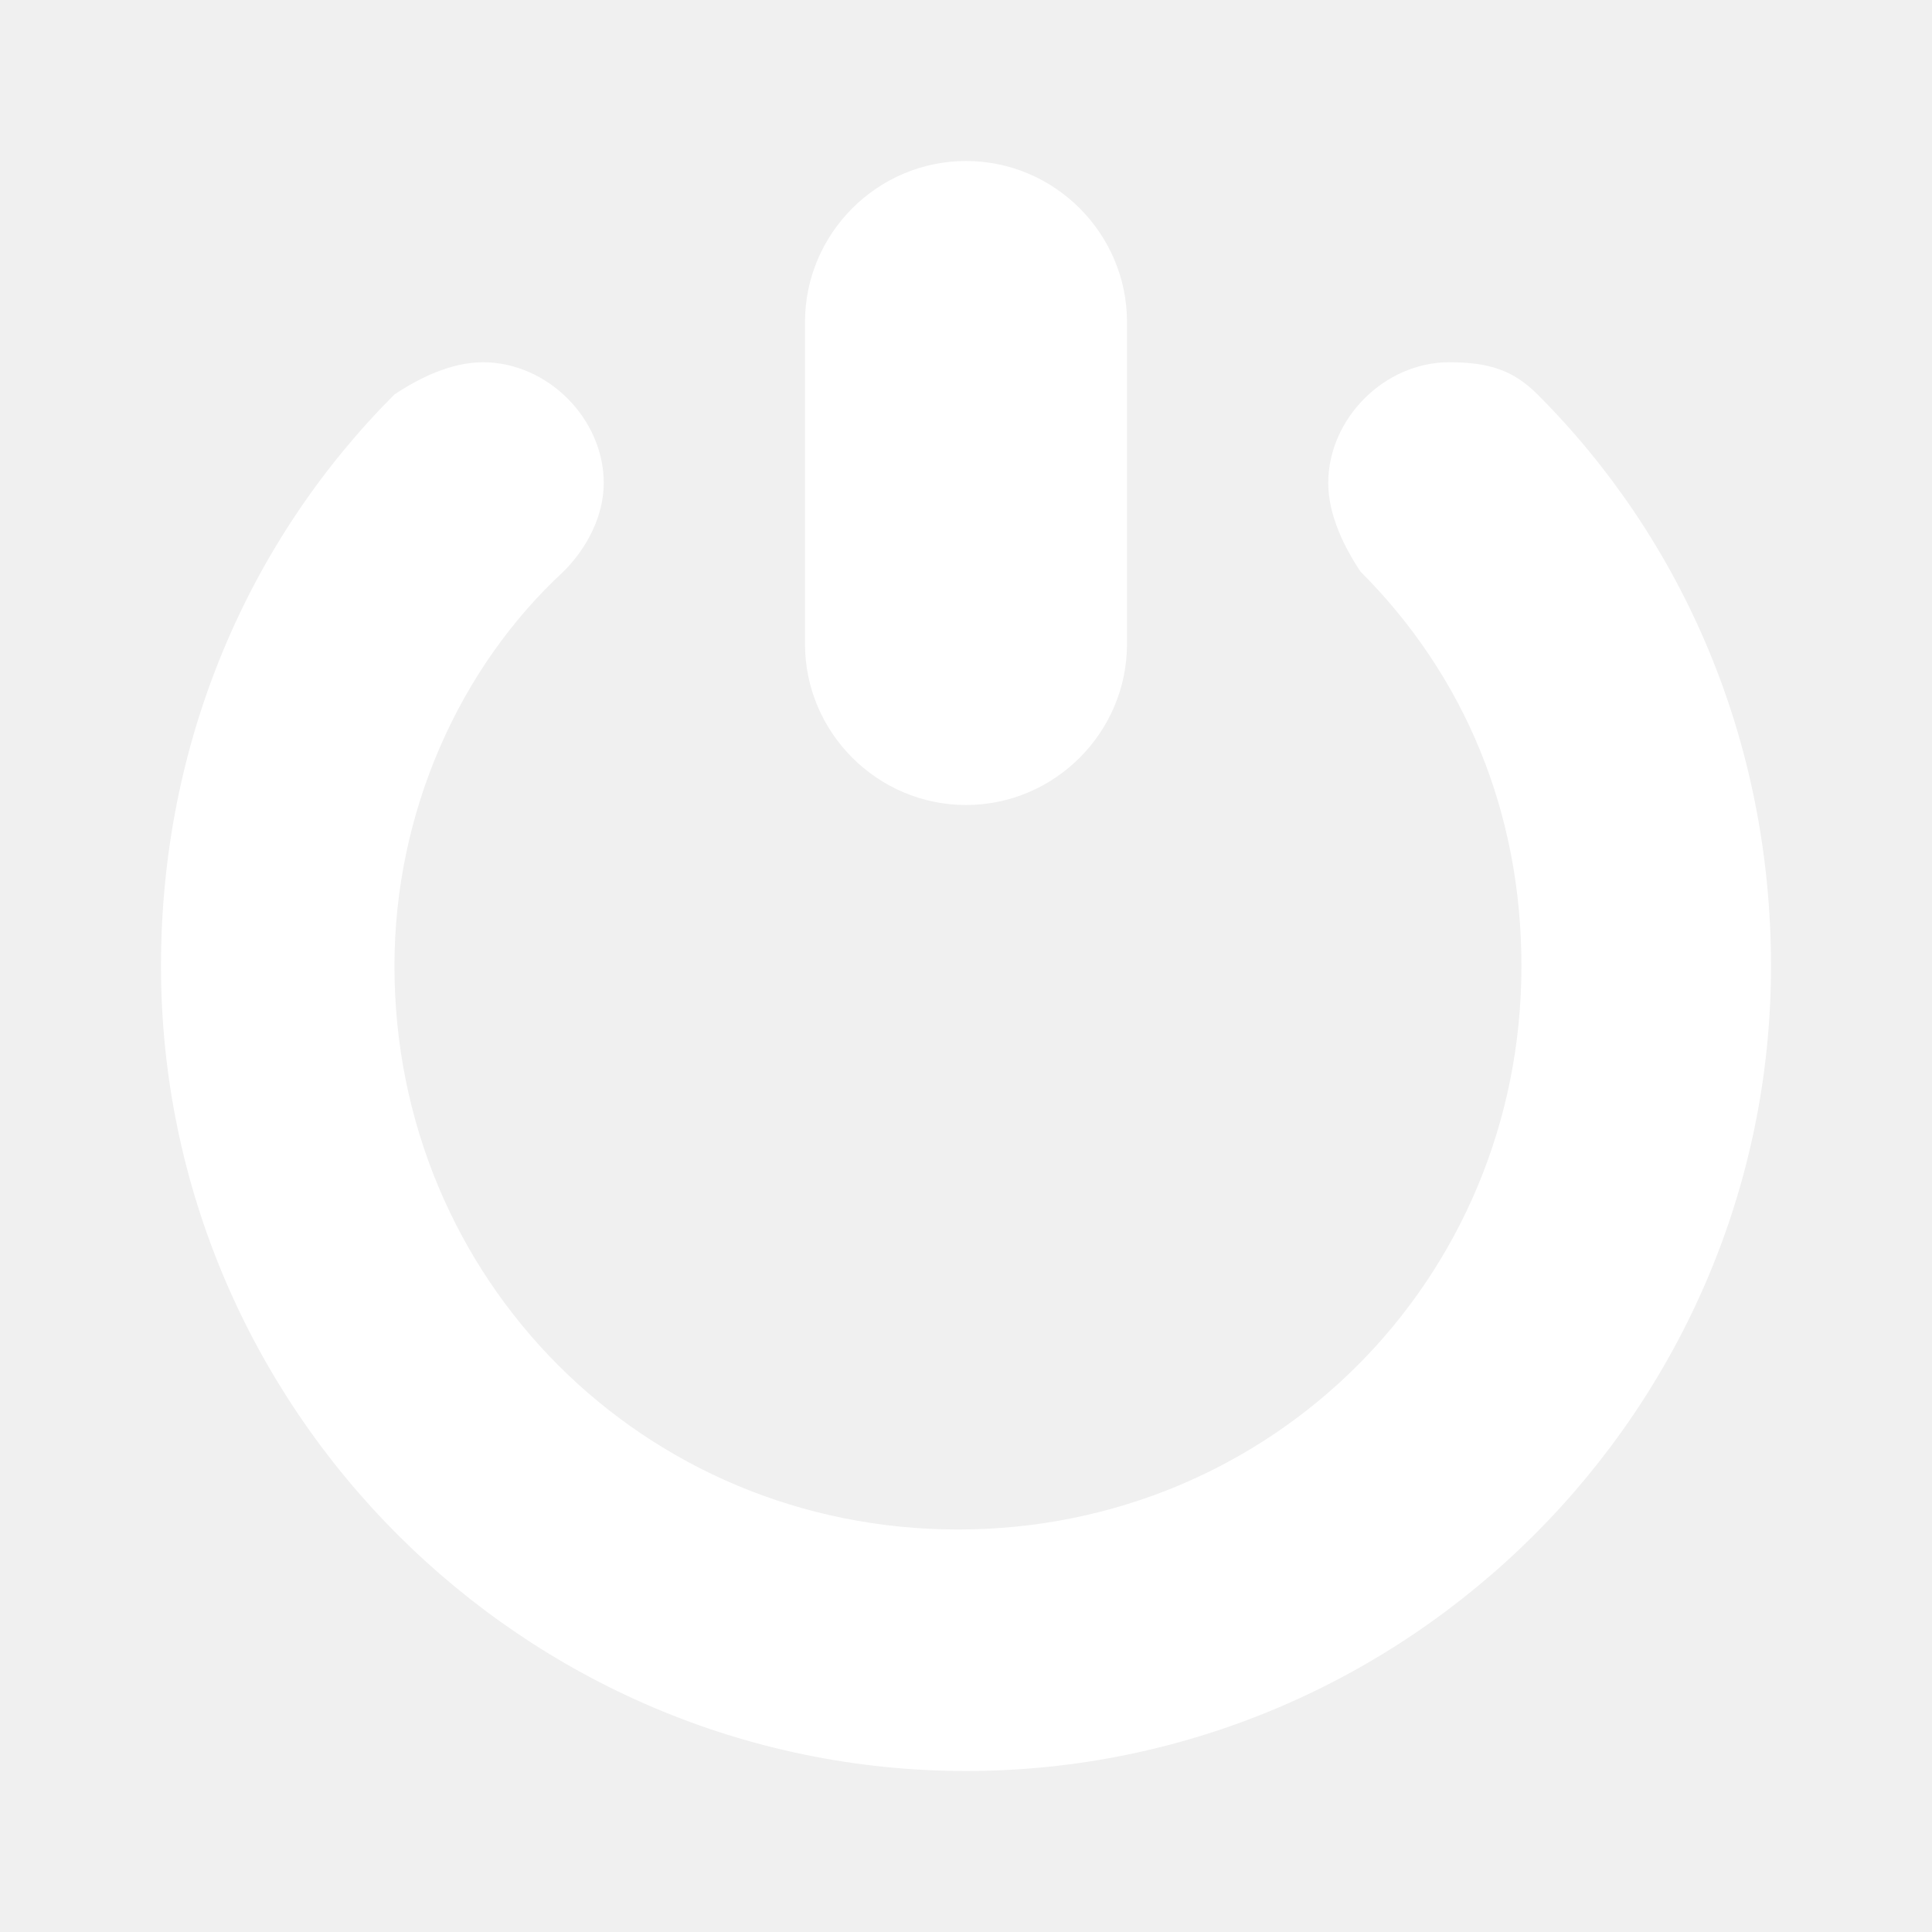
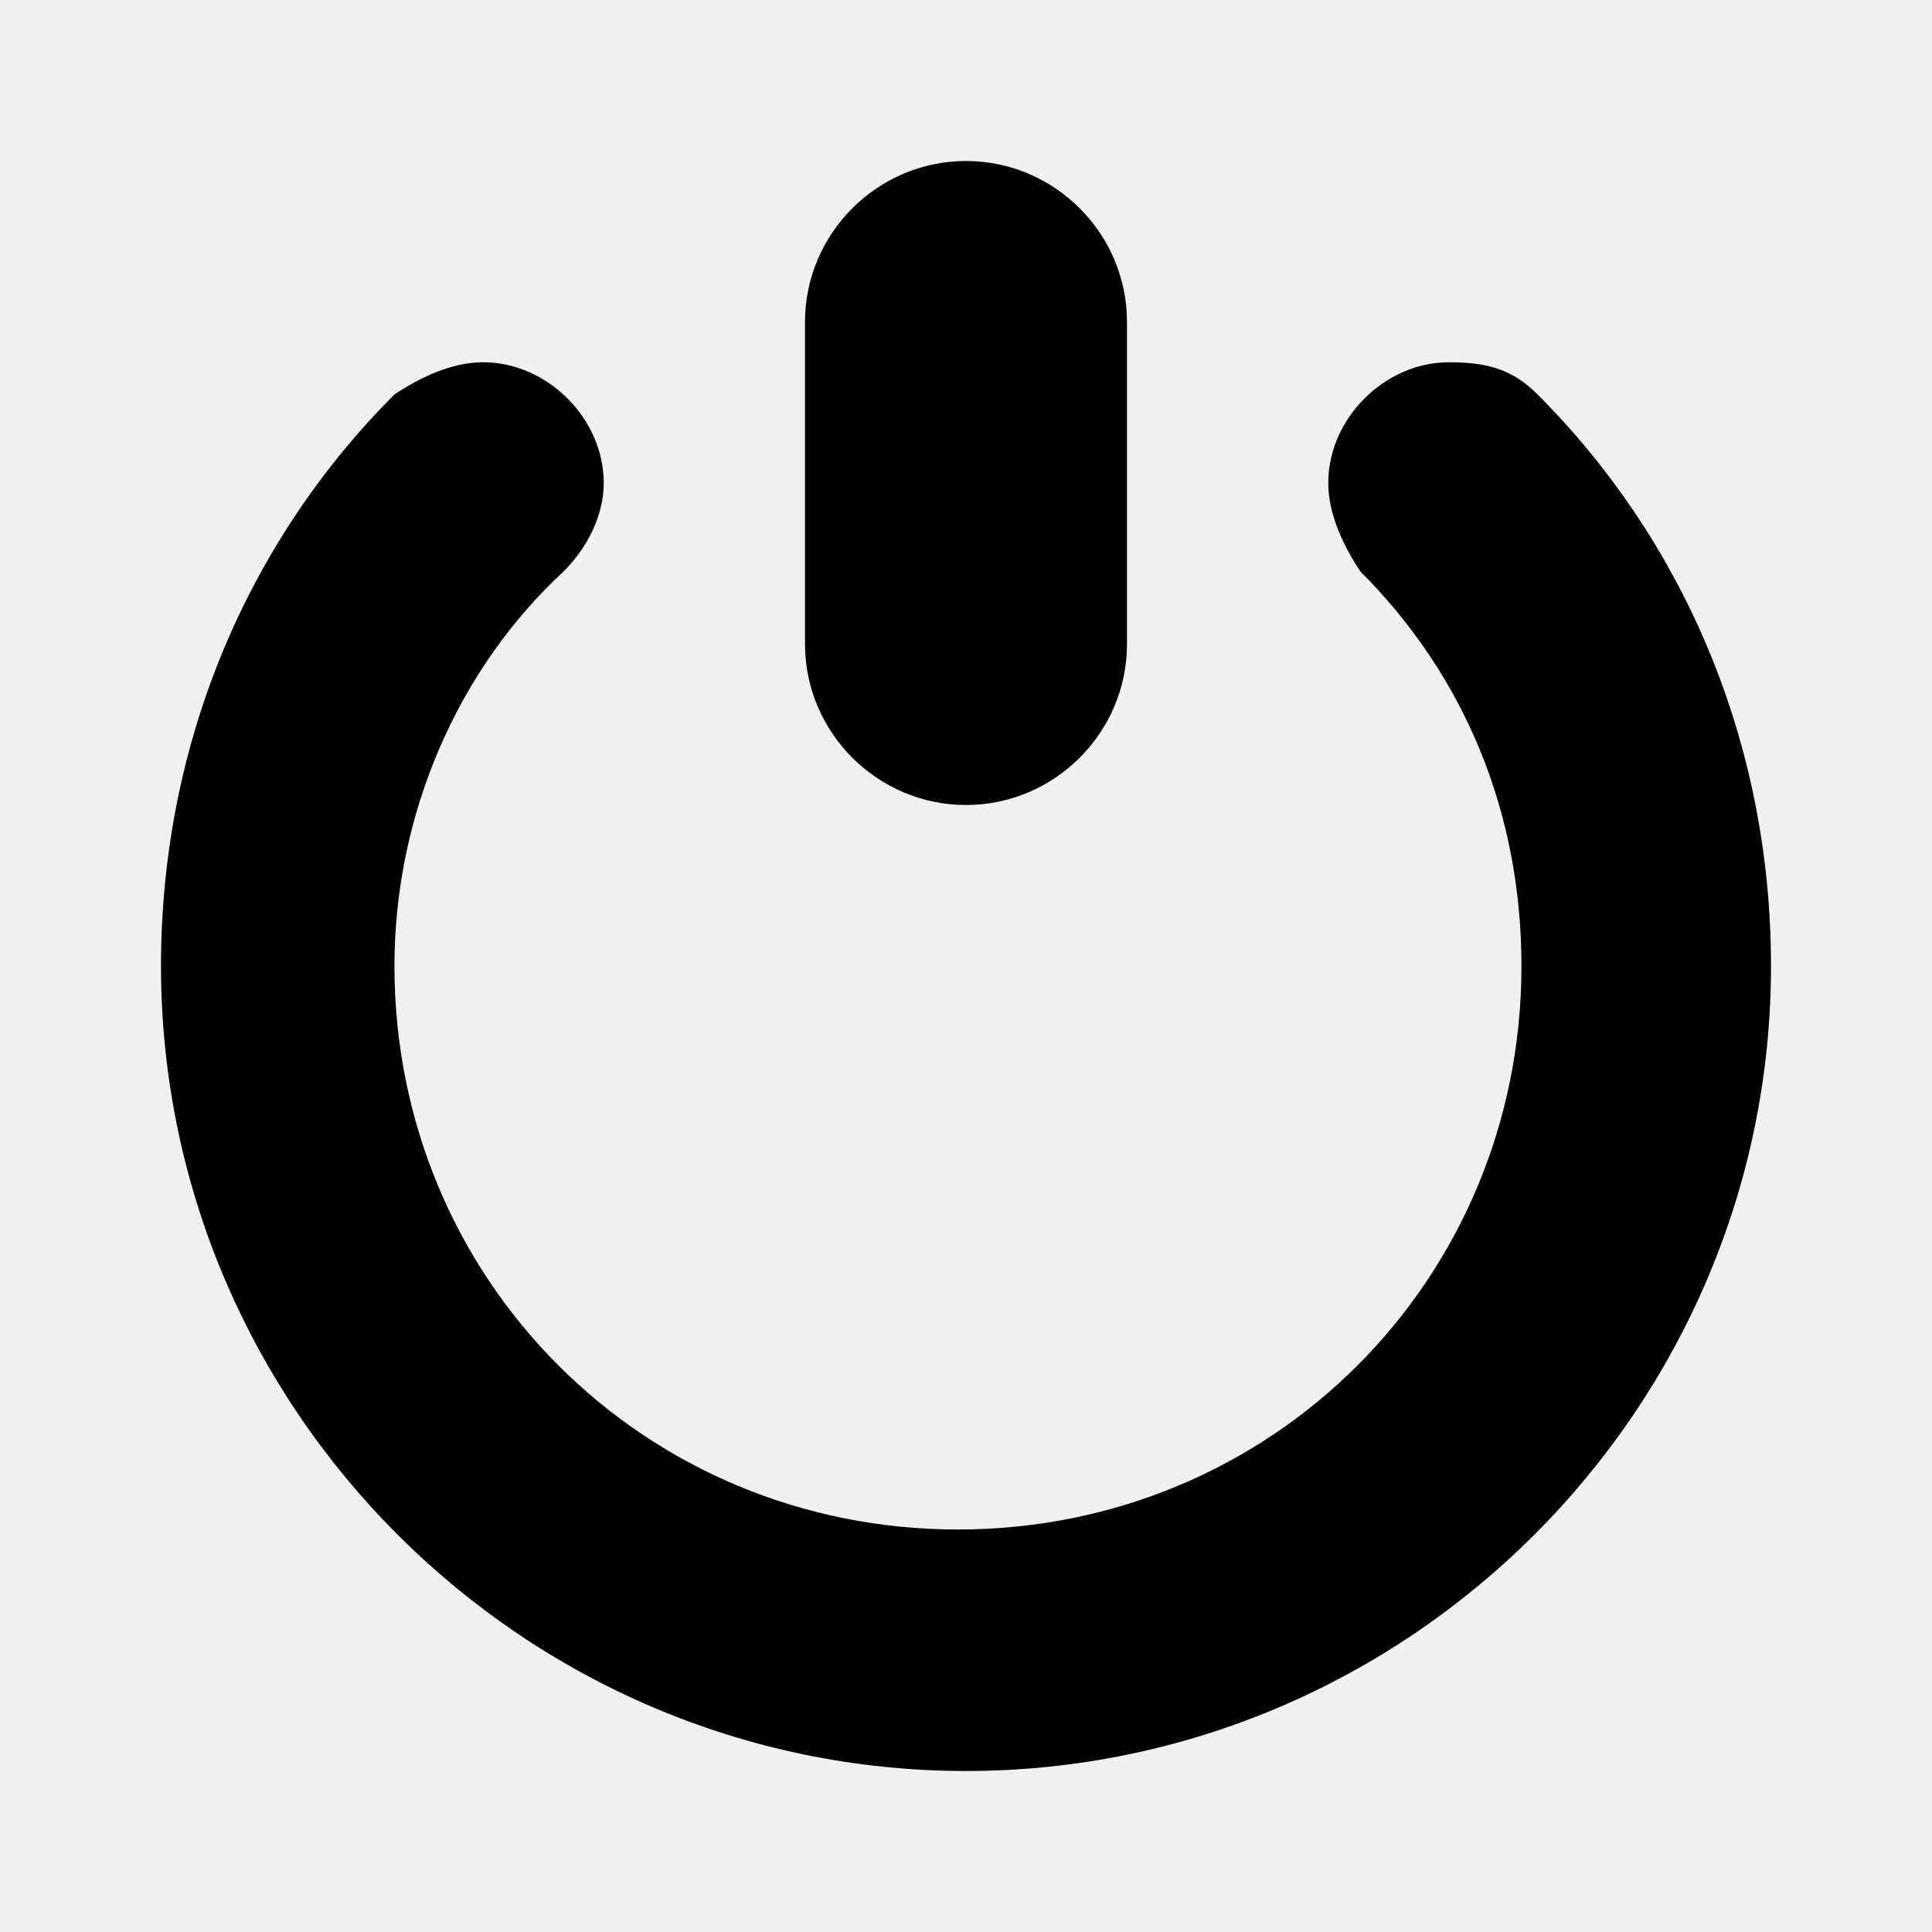
- <svg xmlns="http://www.w3.org/2000/svg" fill="#FFF" style="enable-background:new 0 0 24 24;" version="1.1" viewBox="0 0 24 24" xml:space="preserve">
+ <svg xmlns="http://www.w3.org/2000/svg" fill="#334756;" style="enable-background:new 0 0 24 24;" version="1.1" viewBox="0 0 24 24" xml:space="preserve">
  <g id="info" />
  <g id="icons">
    <g id="exit2">
      <path d="M12,10c1.1,0,2-0.9,2-2V4c0-1.1-0.9-2-2-2s-2,0.9-2,2v4C10,9.1,10.9,10,12,10z" />
      <path d="M19.1,4.9L19.1,4.9c-0.3-0.3-0.6-0.4-1.1-0.4c-0.8,0-1.5,0.7-1.5,1.5c0,0.4,0.2,0.8,0.4,1.1l0,0c0,0,0,0,0,0c0,0,0,0,0,0    c1.3,1.3,2,3,2,4.9c0,3.9-3.1,7-7,7s-7-3.1-7-7c0-1.9,0.8-3.7,2.1-4.9l0,0C7.3,6.8,7.5,6.4,7.5,6c0-0.8-0.7-1.5-1.5-1.5    c-0.4,0-0.8,0.2-1.1,0.4l0,0C3.1,6.7,2,9.2,2,12c0,5.5,4.5,10,10,10s10-4.5,10-10C22,9.2,20.9,6.7,19.1,4.9z" />
    </g>
  </g>
</svg>
